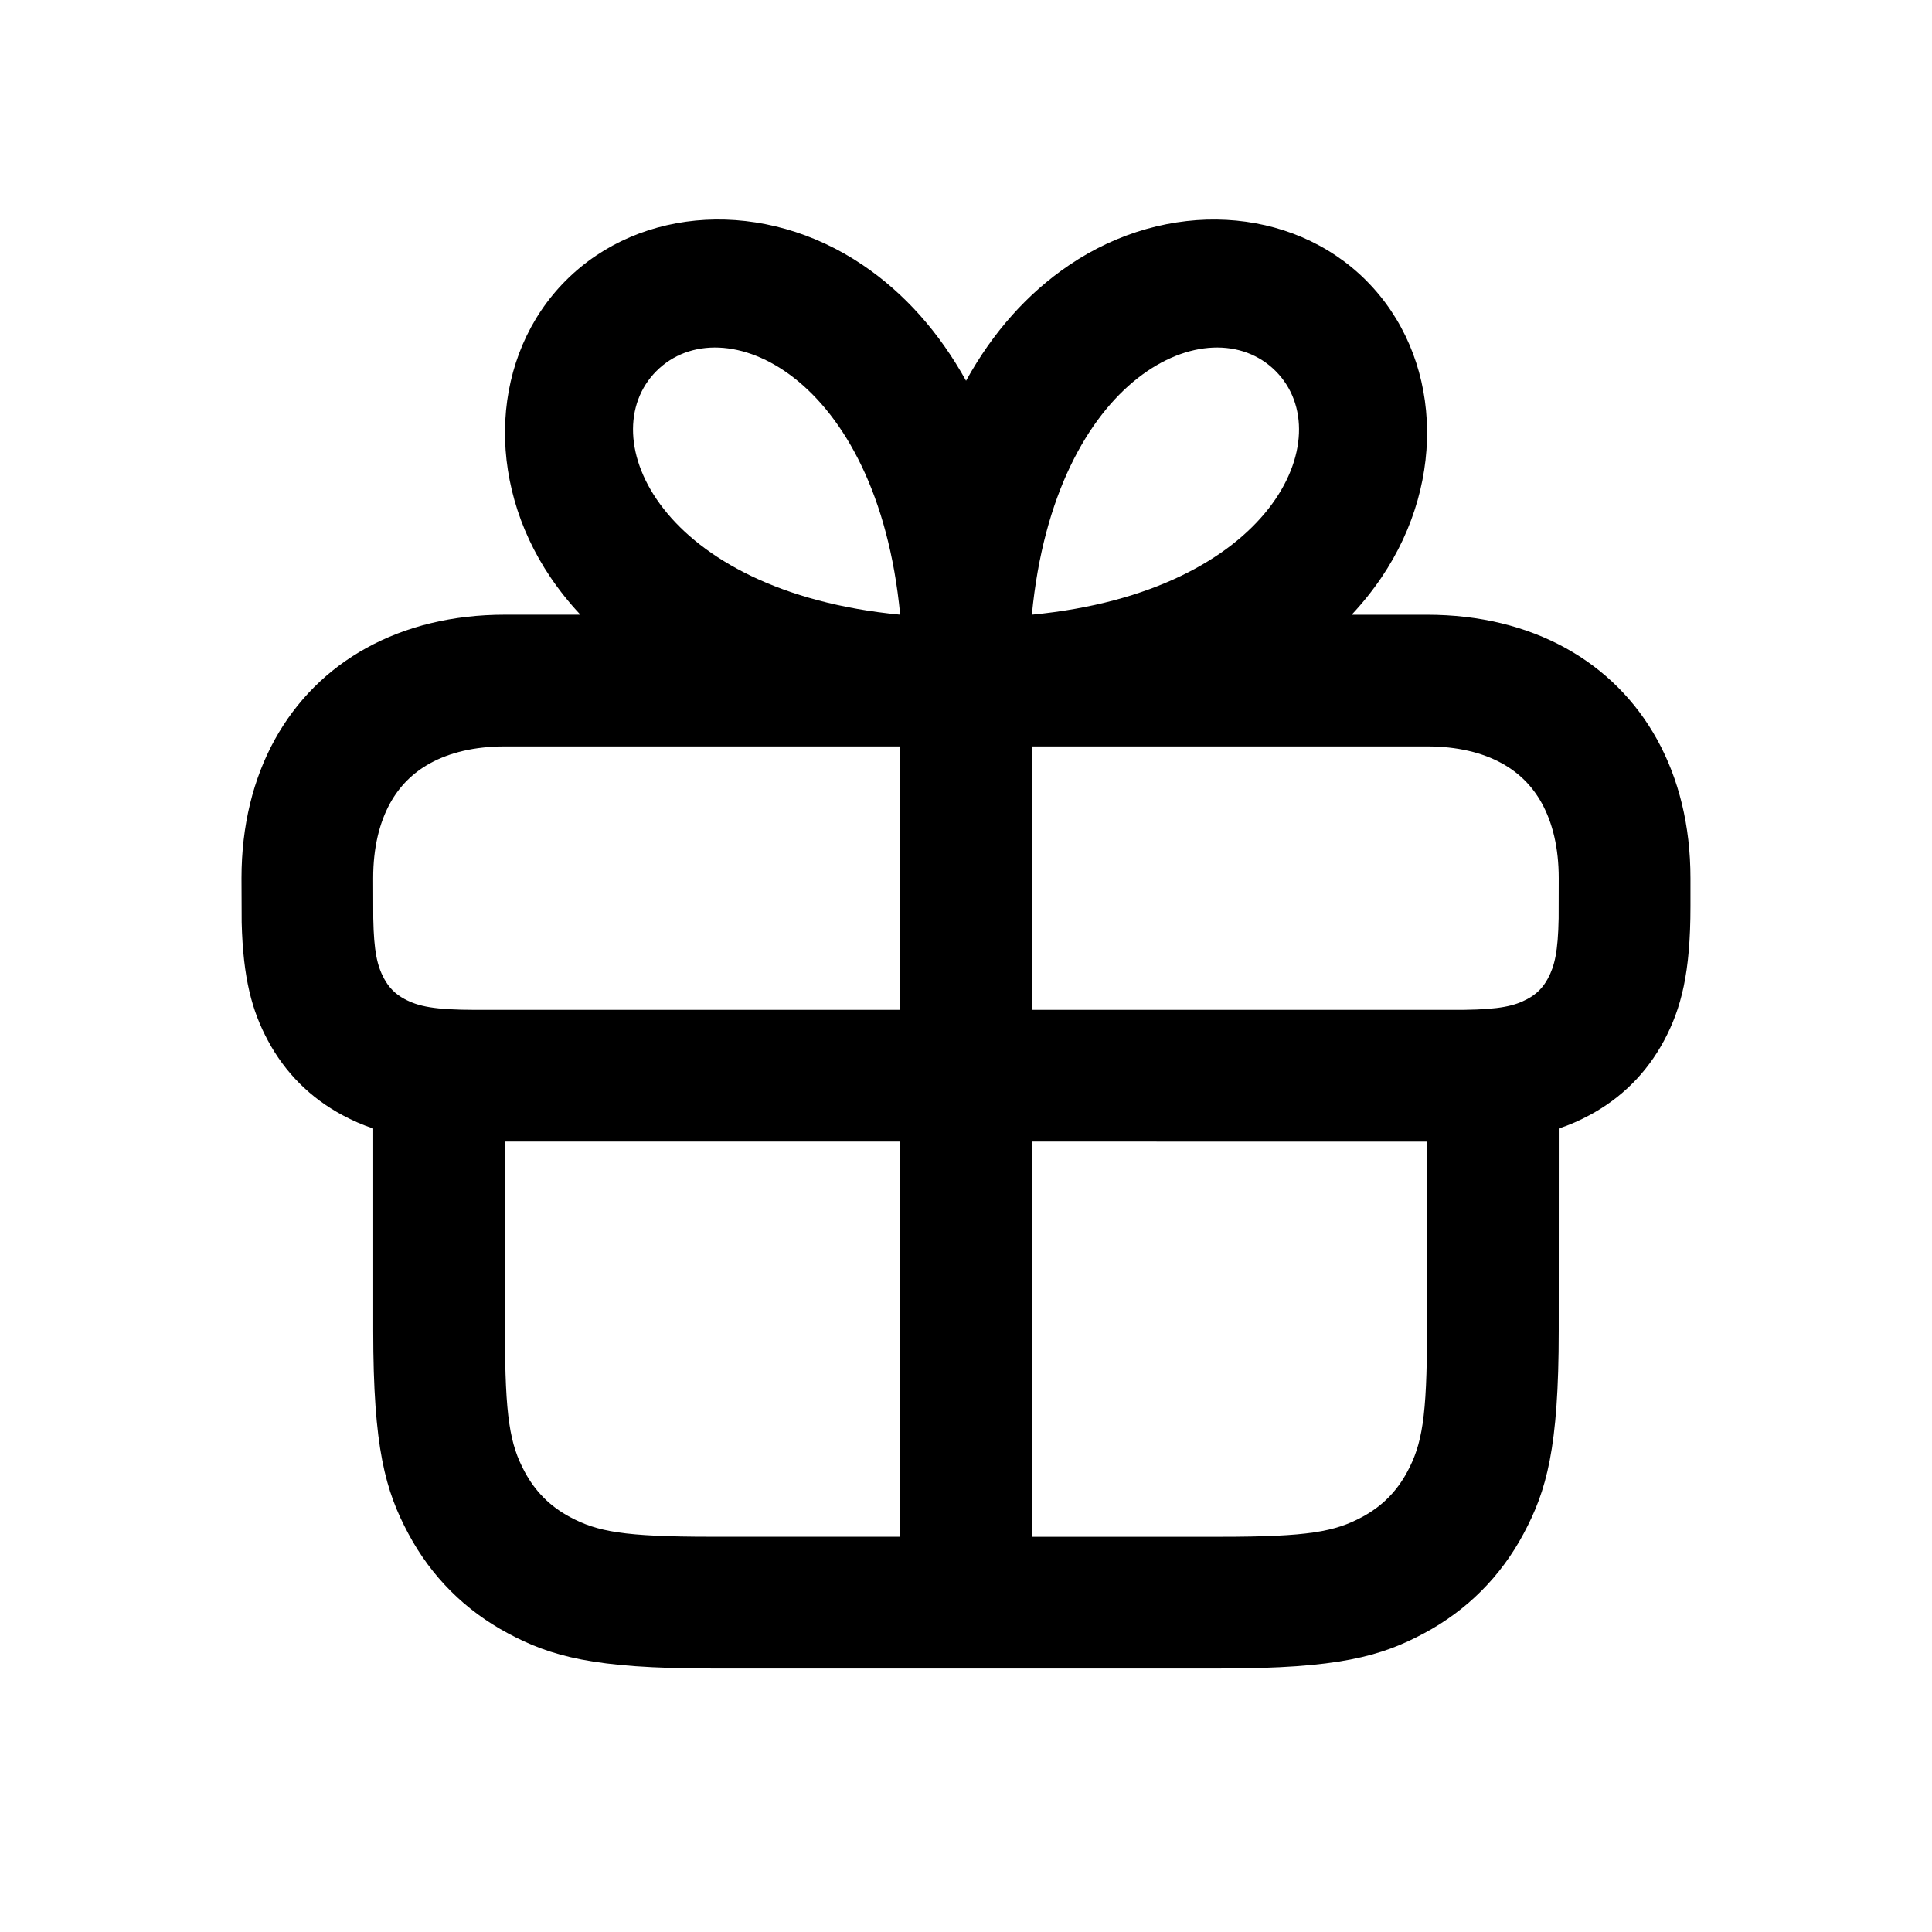
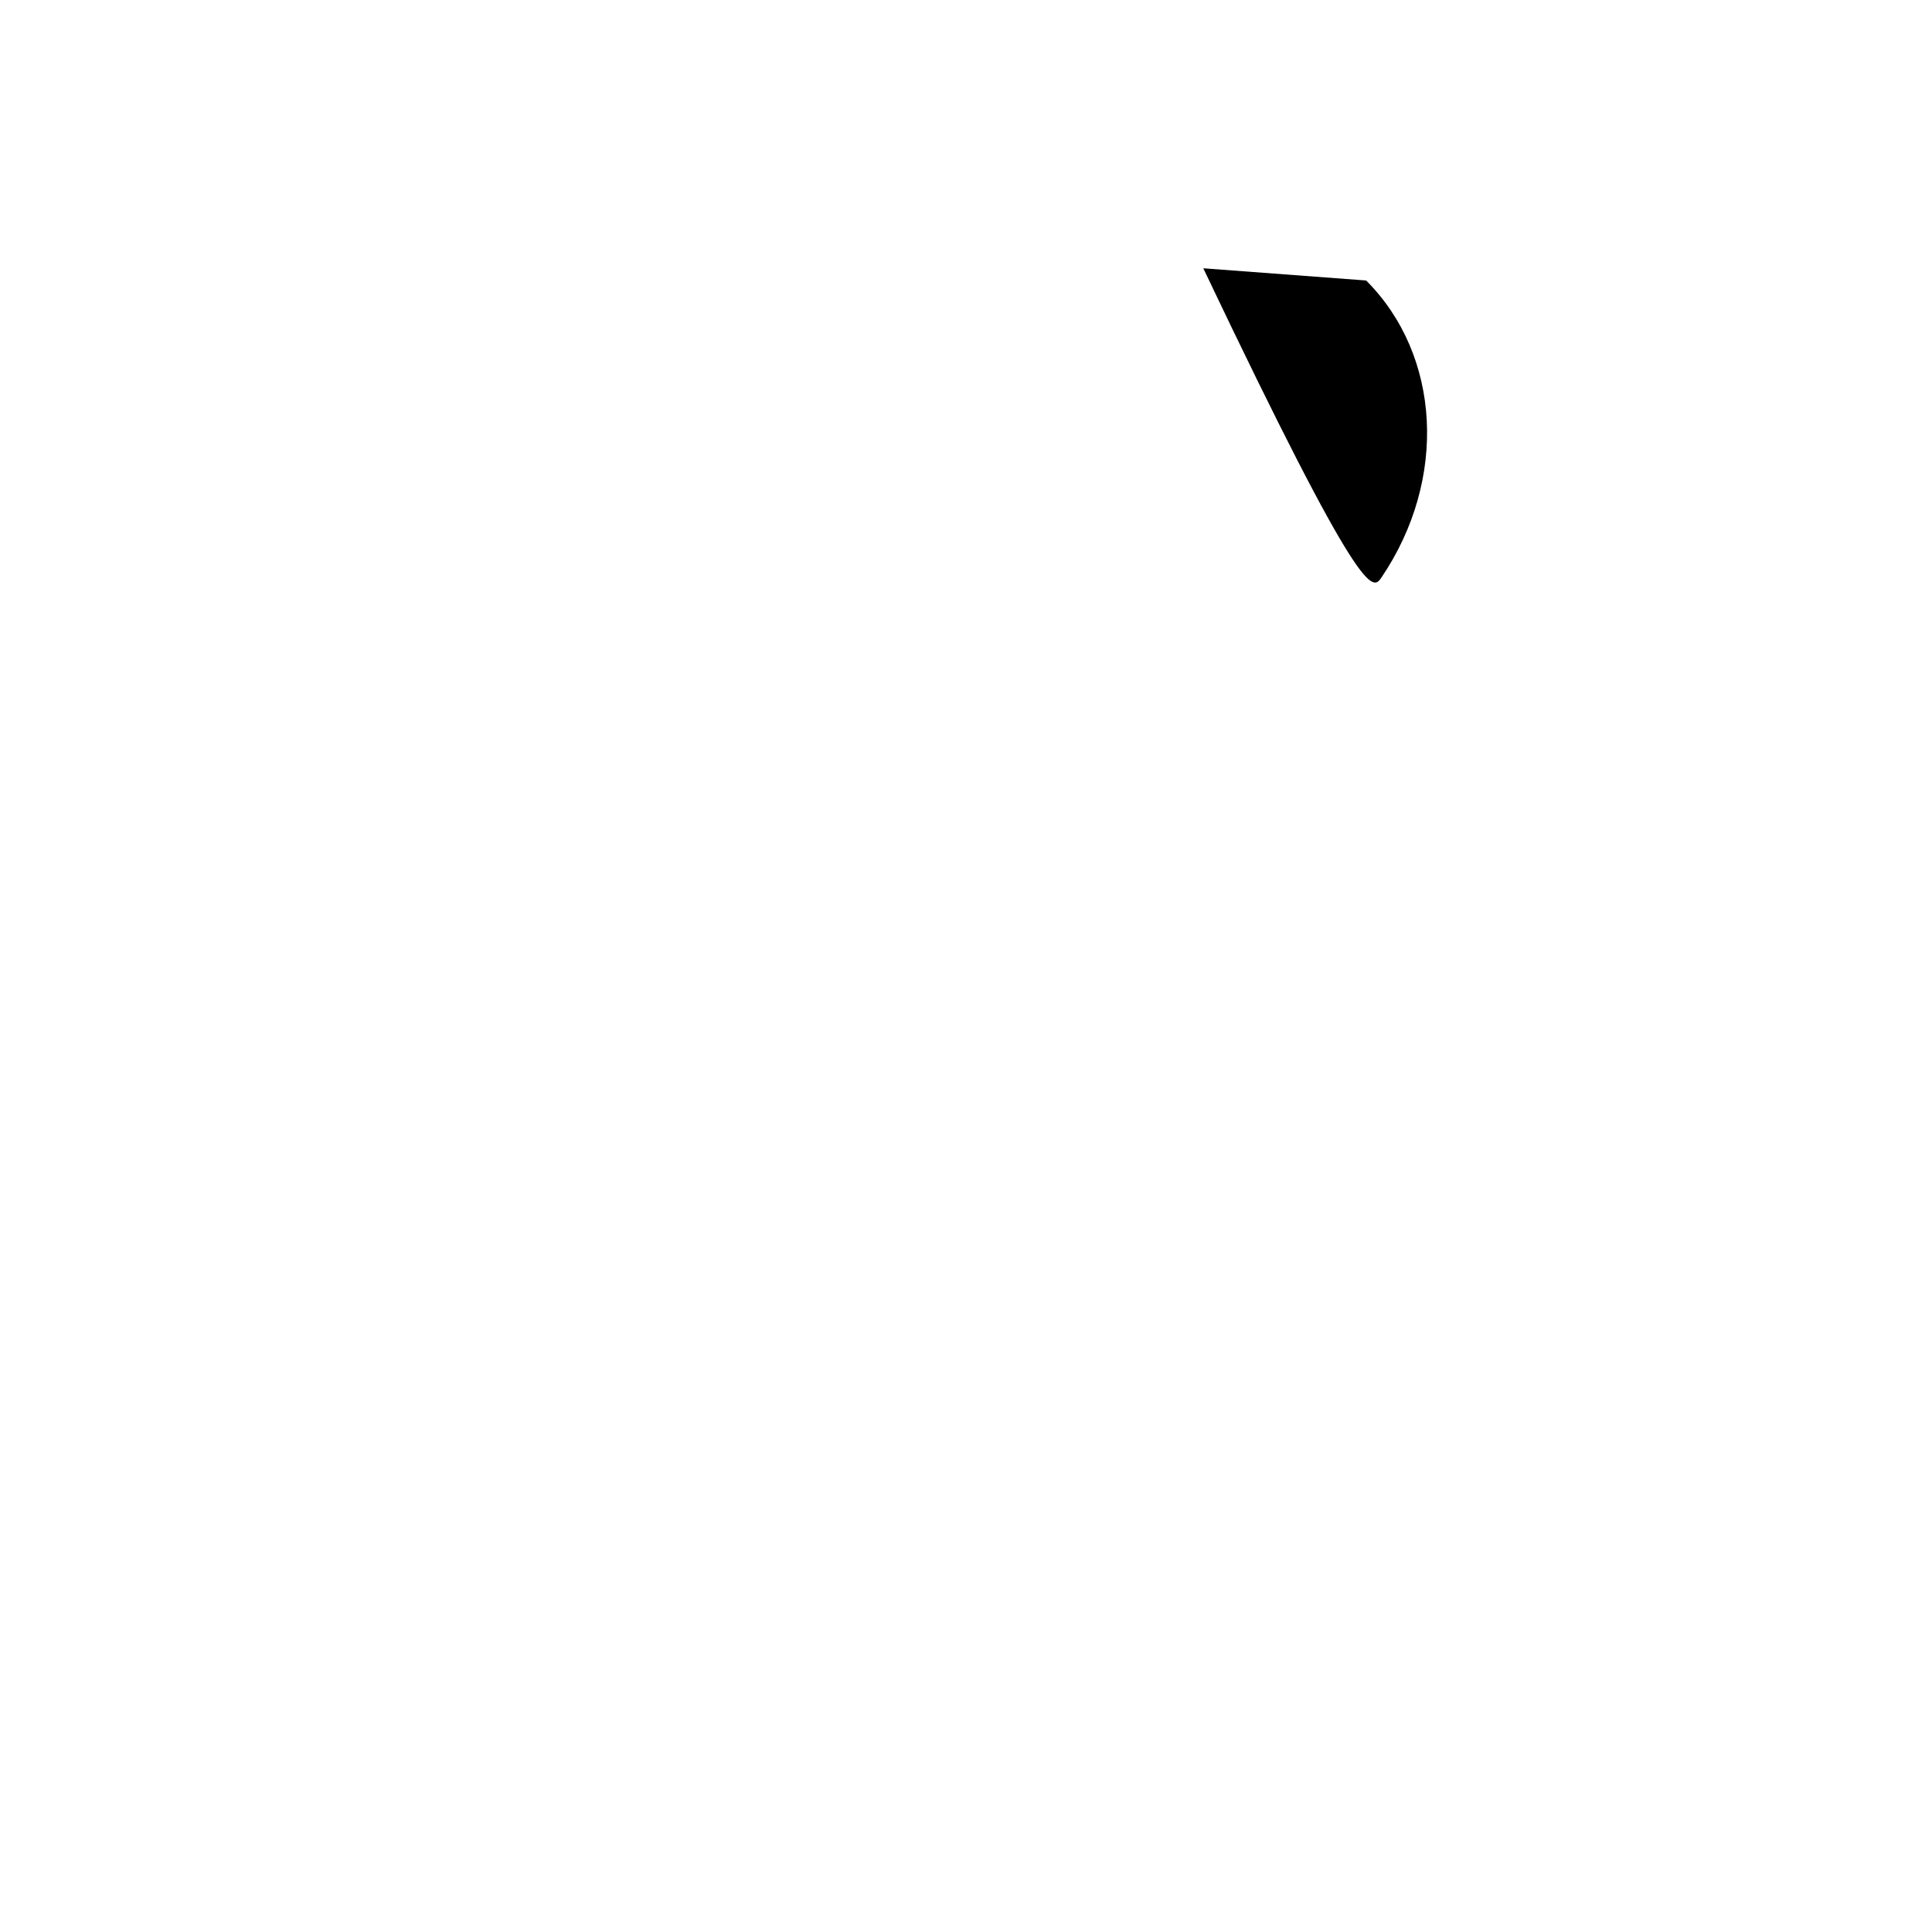
<svg xmlns="http://www.w3.org/2000/svg" height="44" viewBox="0 0 44 44" width="44">
  <g fill="none" fill-rule="evenodd" transform="">
    <path d="m0 0h44v44h-44z" />
-     <path d="m31.113 6.388c1.702 1.702 1.863 4.529.348 6.765-.202.298-.428.58-.678.847l1.716 0c1.198 0 2.264.267 3.153.757.889.49 1.601 1.201 2.09 2.09.49.889.757 1.955.757 3.153v.644c0 1.51-.209 2.32-.601 3.054-.392.733-.968 1.309-1.701 1.701-.22.118-.446.219-.697.302l-.001 4.607c0 2.675-.278 3.644-.801 4.622s-1.29 1.745-2.268 2.268-1.948.801-4.622.801h-11.617c-2.675 0-3.644-.278-4.622-.801s-1.745-1.29-2.268-2.268-.801-1.948-.801-4.622l-0-4.607c-.251-.084-.478-.185-.698-.303-.733-.392-1.309-.968-1.701-1.701-.36-.672-.565-1.409-.597-2.69l-.004-1.008c0-1.198.267-2.264.757-3.153.49-.889 1.201-1.601 2.09-2.09.889-.49 1.955-.757 3.153-.757l1.718-0c-.25-.266-.476-.549-.678-.847-1.514-2.235-1.353-5.063.348-6.765 1.702-1.702 4.529-1.863 6.765-.348.944.639 1.734 1.525 2.348 2.633.612-1.109 1.403-1.994 2.347-2.633 2.235-1.514 5.063-1.353 6.765.348zm-10.613 19.611-9 0v4.308c0 1.986.117 2.59.447 3.207.243.455.582.794 1.037 1.037.617.33 1.222.447 3.207.447l4.308-0zm3 0v9l4.308 0c1.986 0 2.59-.117 3.207-.447.455-.243.794-.582 1.037-1.037.33-.617.447-1.222.447-3.207v-4.308zm-3-9-9 0c-.688 0-1.259.139-1.706.385-.392.216-.694.518-.91.91-.246.447-.385 1.018-.385 1.706l.002.914c.014.759.091 1.083.244 1.369.113.211.26.358.47.47.316.169.677.245 1.618.246l9.665-0zm12 0-8.999-0-.001 6h9.664l.191-.001c.802-.011 1.135-.088 1.428-.245.211-.113.358-.26.47-.47.153-.286.23-.61.244-1.369l.002-.914c0-.688-.139-1.259-.385-1.706-.216-.392-.518-.694-.91-.91-.447-.246-1.018-.385-1.706-.385zm-9-3c5.475-.525 7.043-4.057 5.55-5.55-1.493-1.493-5.025.075-5.55 5.55zm-8.549-5.55c-1.493 1.493.075 5.025 5.55 5.55-.525-5.475-4.057-7.043-5.55-5.55z" fill="currentColor" fill-rule="nonzero" />
+     <path d="m31.113 6.388c1.702 1.702 1.863 4.529.348 6.765-.202.298-.428.585-4.057-7.043-5.55-5.55z" fill="currentColor" fill-rule="nonzero" />
  </g>
</svg>
